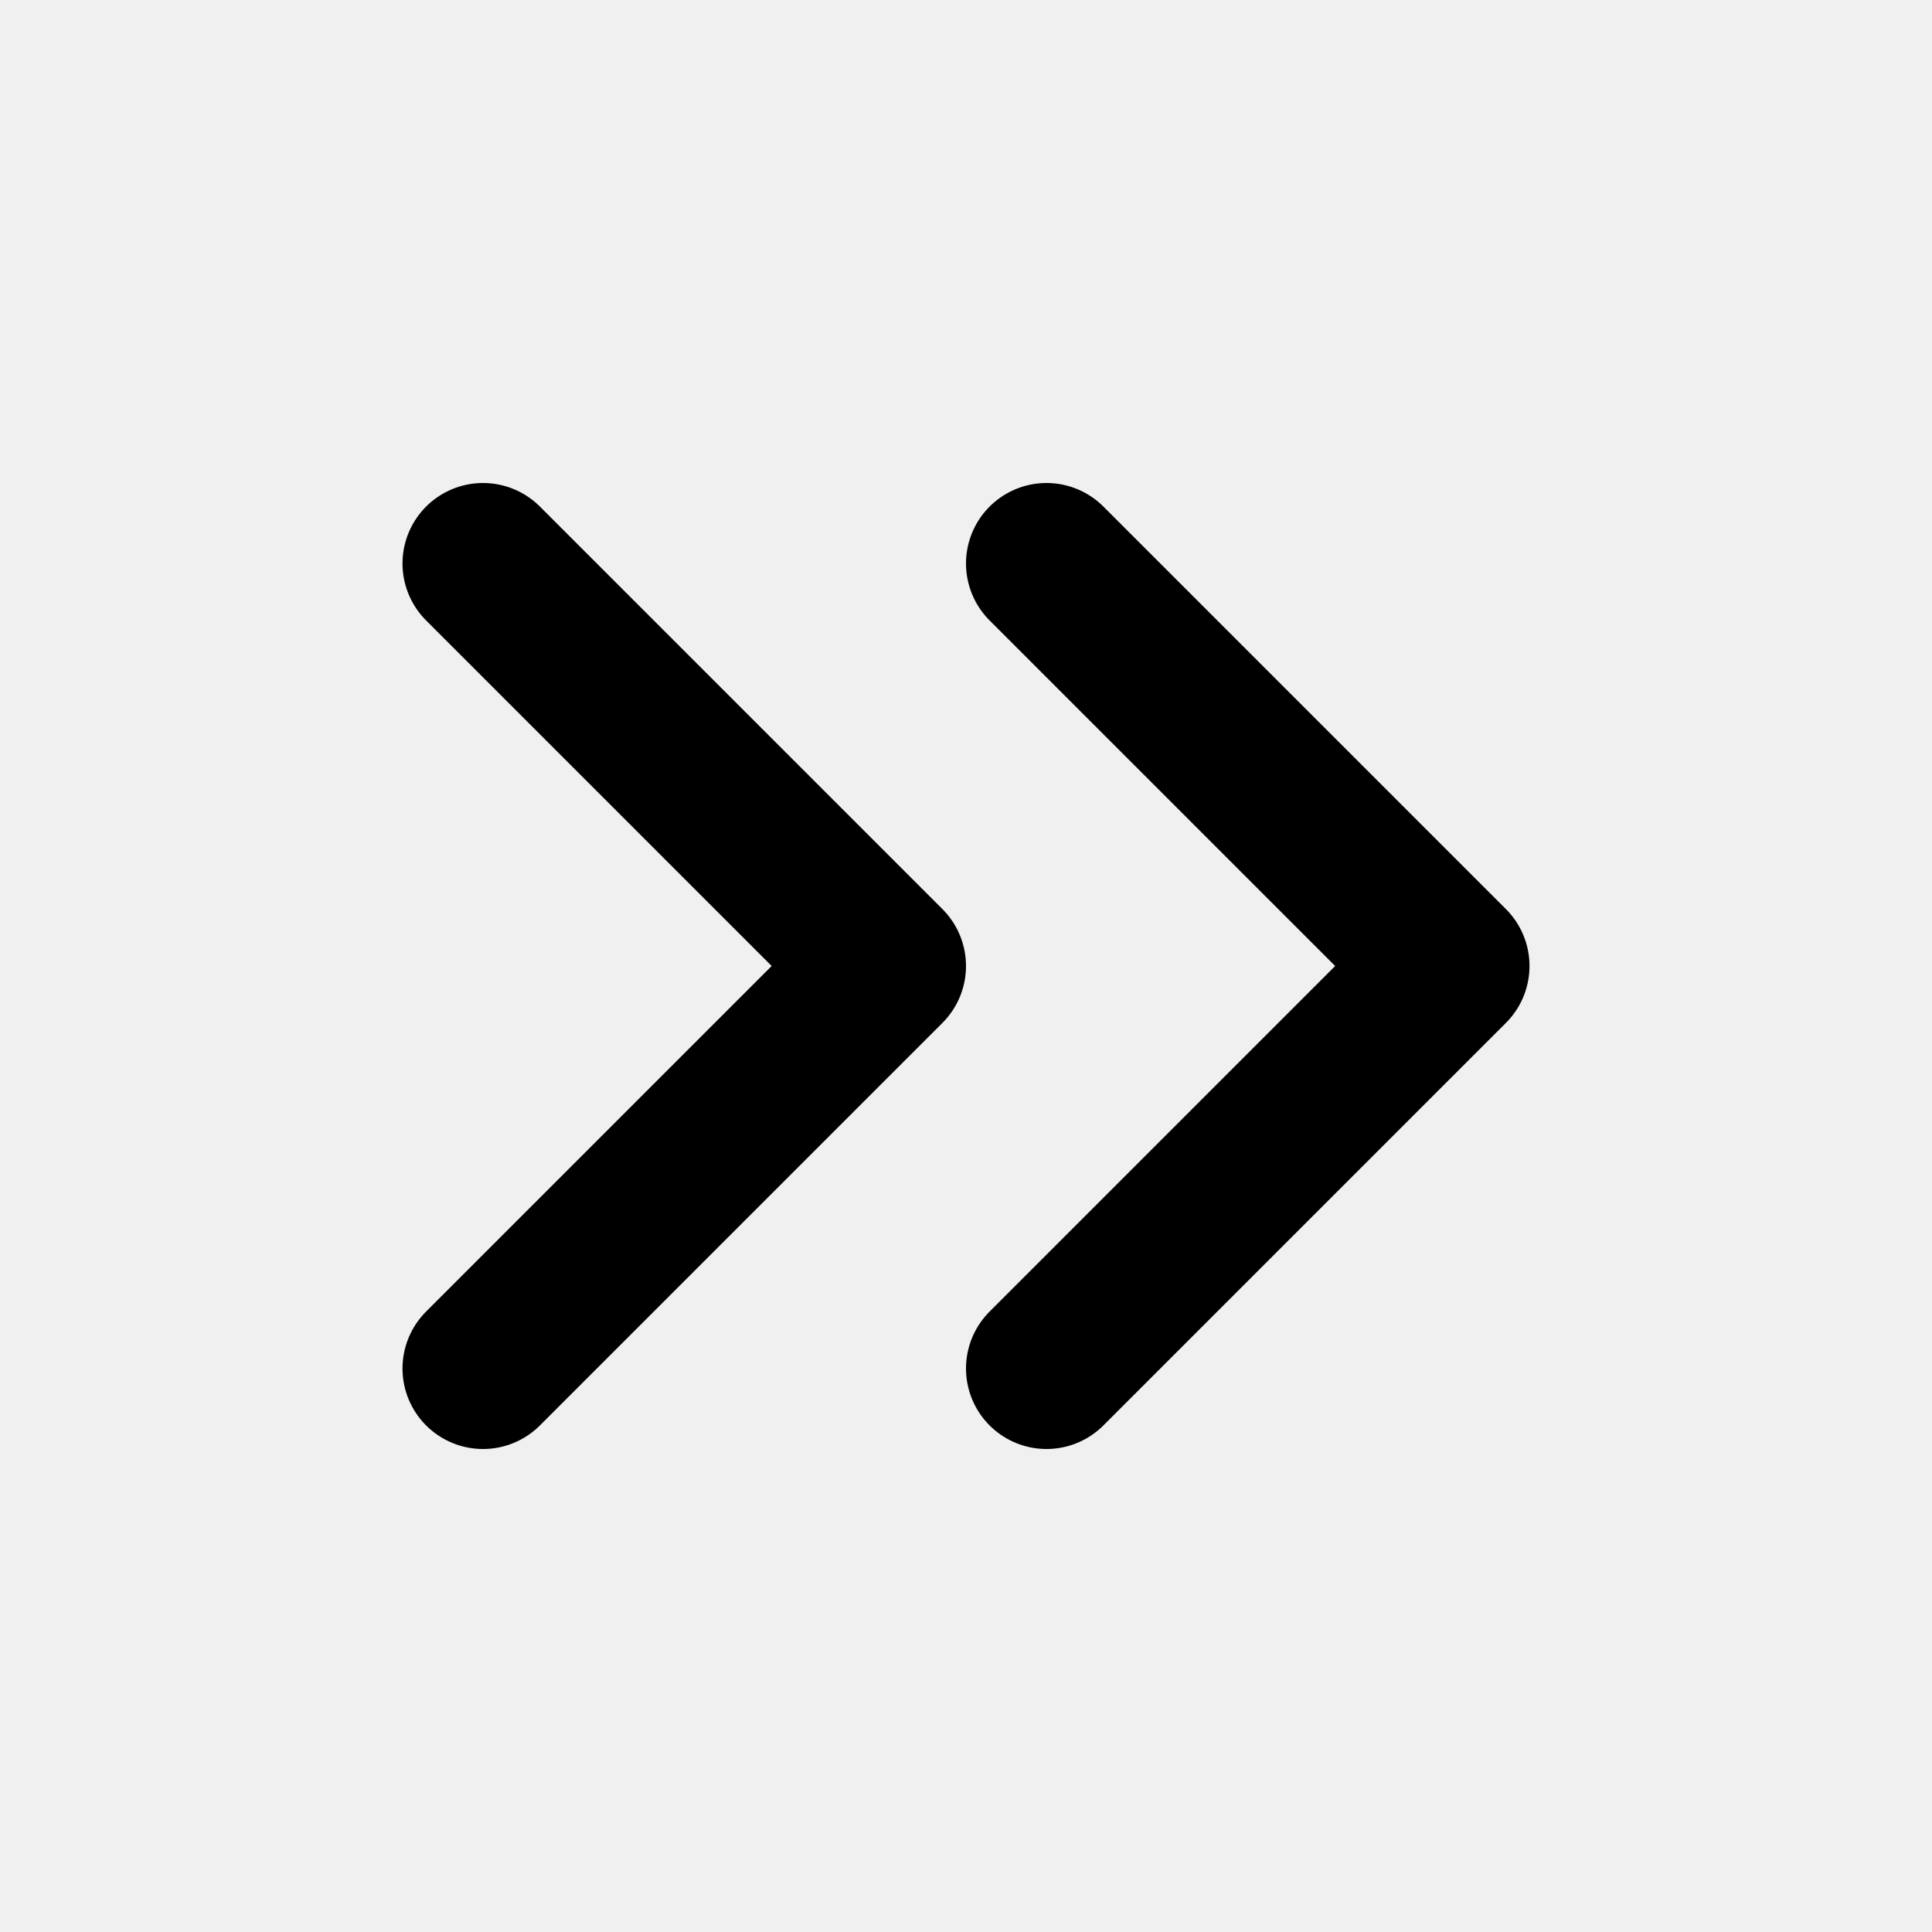
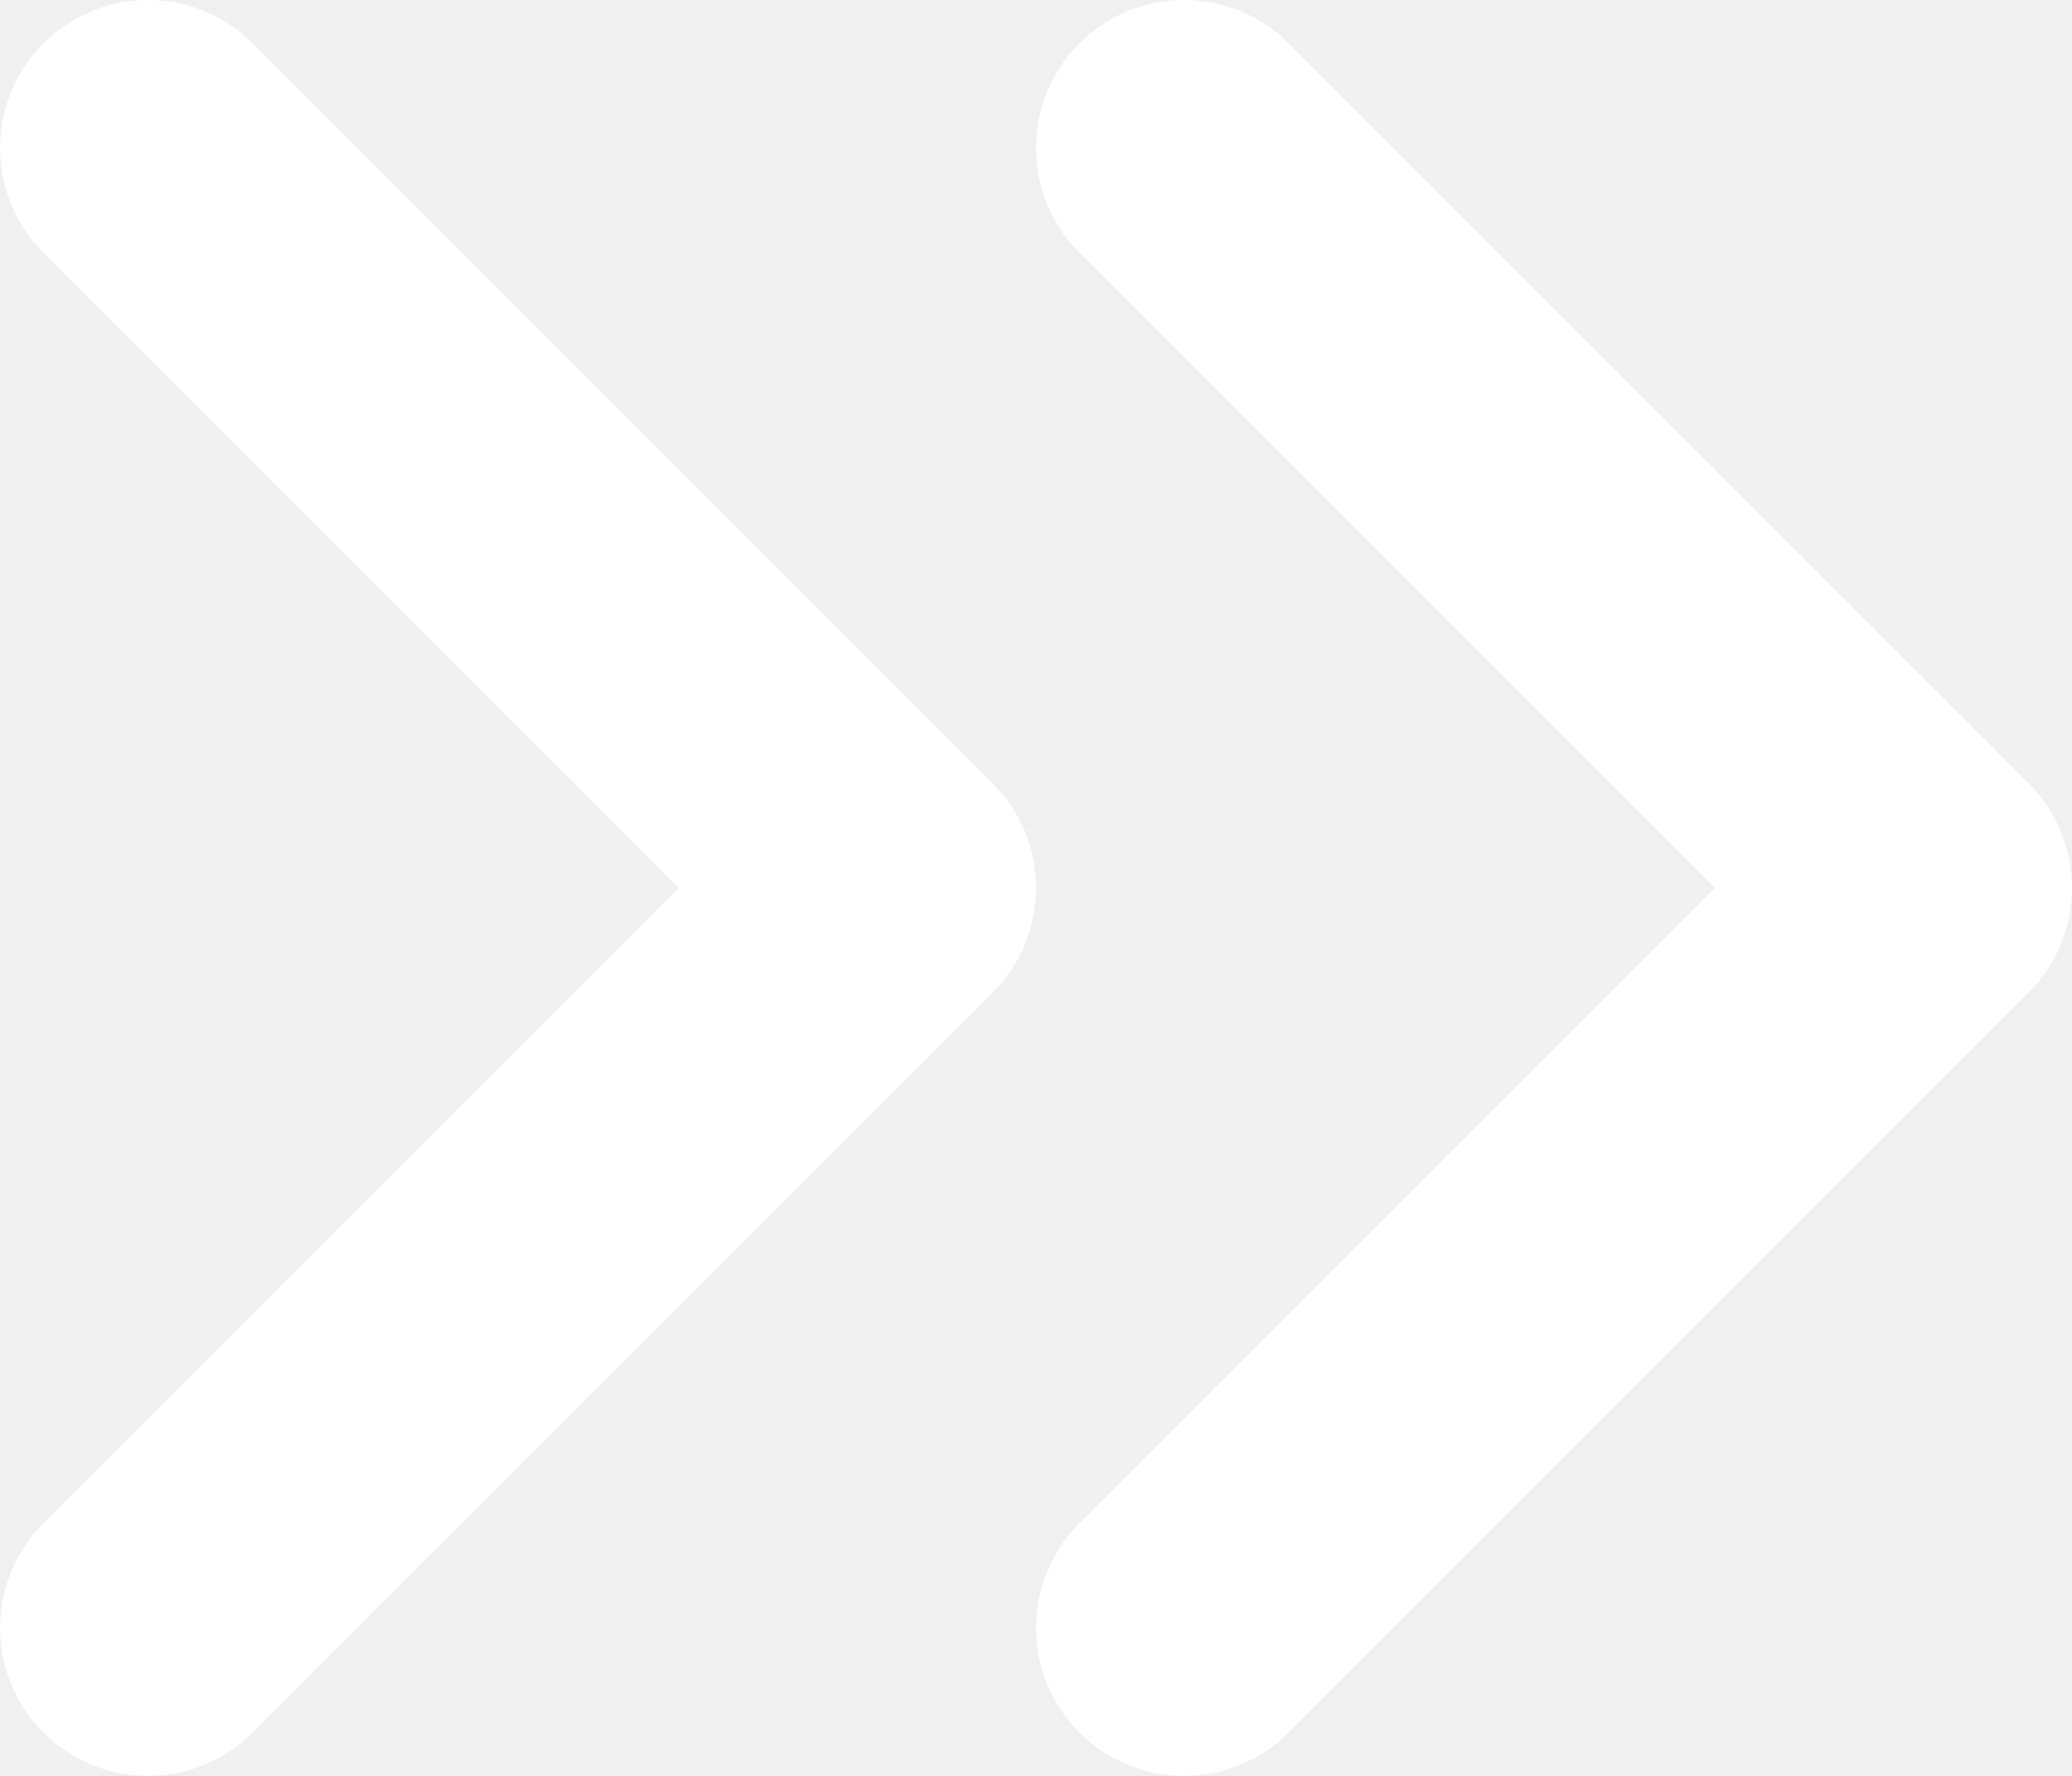
- <svg xmlns="http://www.w3.org/2000/svg" width="800px" height="800px" viewBox="0 0 24 24" fill="none">
-   <path d="M6 17L11 12L6 7M13 17L18 12L13 7" stroke="#000000" stroke-width="2" stroke-linecap="round" stroke-linejoin="round" />
+ <svg xmlns="http://www.w3.org/2000/svg" width="466.665" height="400" viewBox="0 0 14 12" fill="none" version="1.1" id="svg1">
+   <defs id="defs1" />
+   <path d="M 1,11 6,6 1,1 M 8,11 13,6 8,1" stroke="#000000" stroke-width="2" stroke-linecap="round" stroke-linejoin="round" id="path1" style="stroke:#ffffff;stroke-opacity:1" />
</svg>
